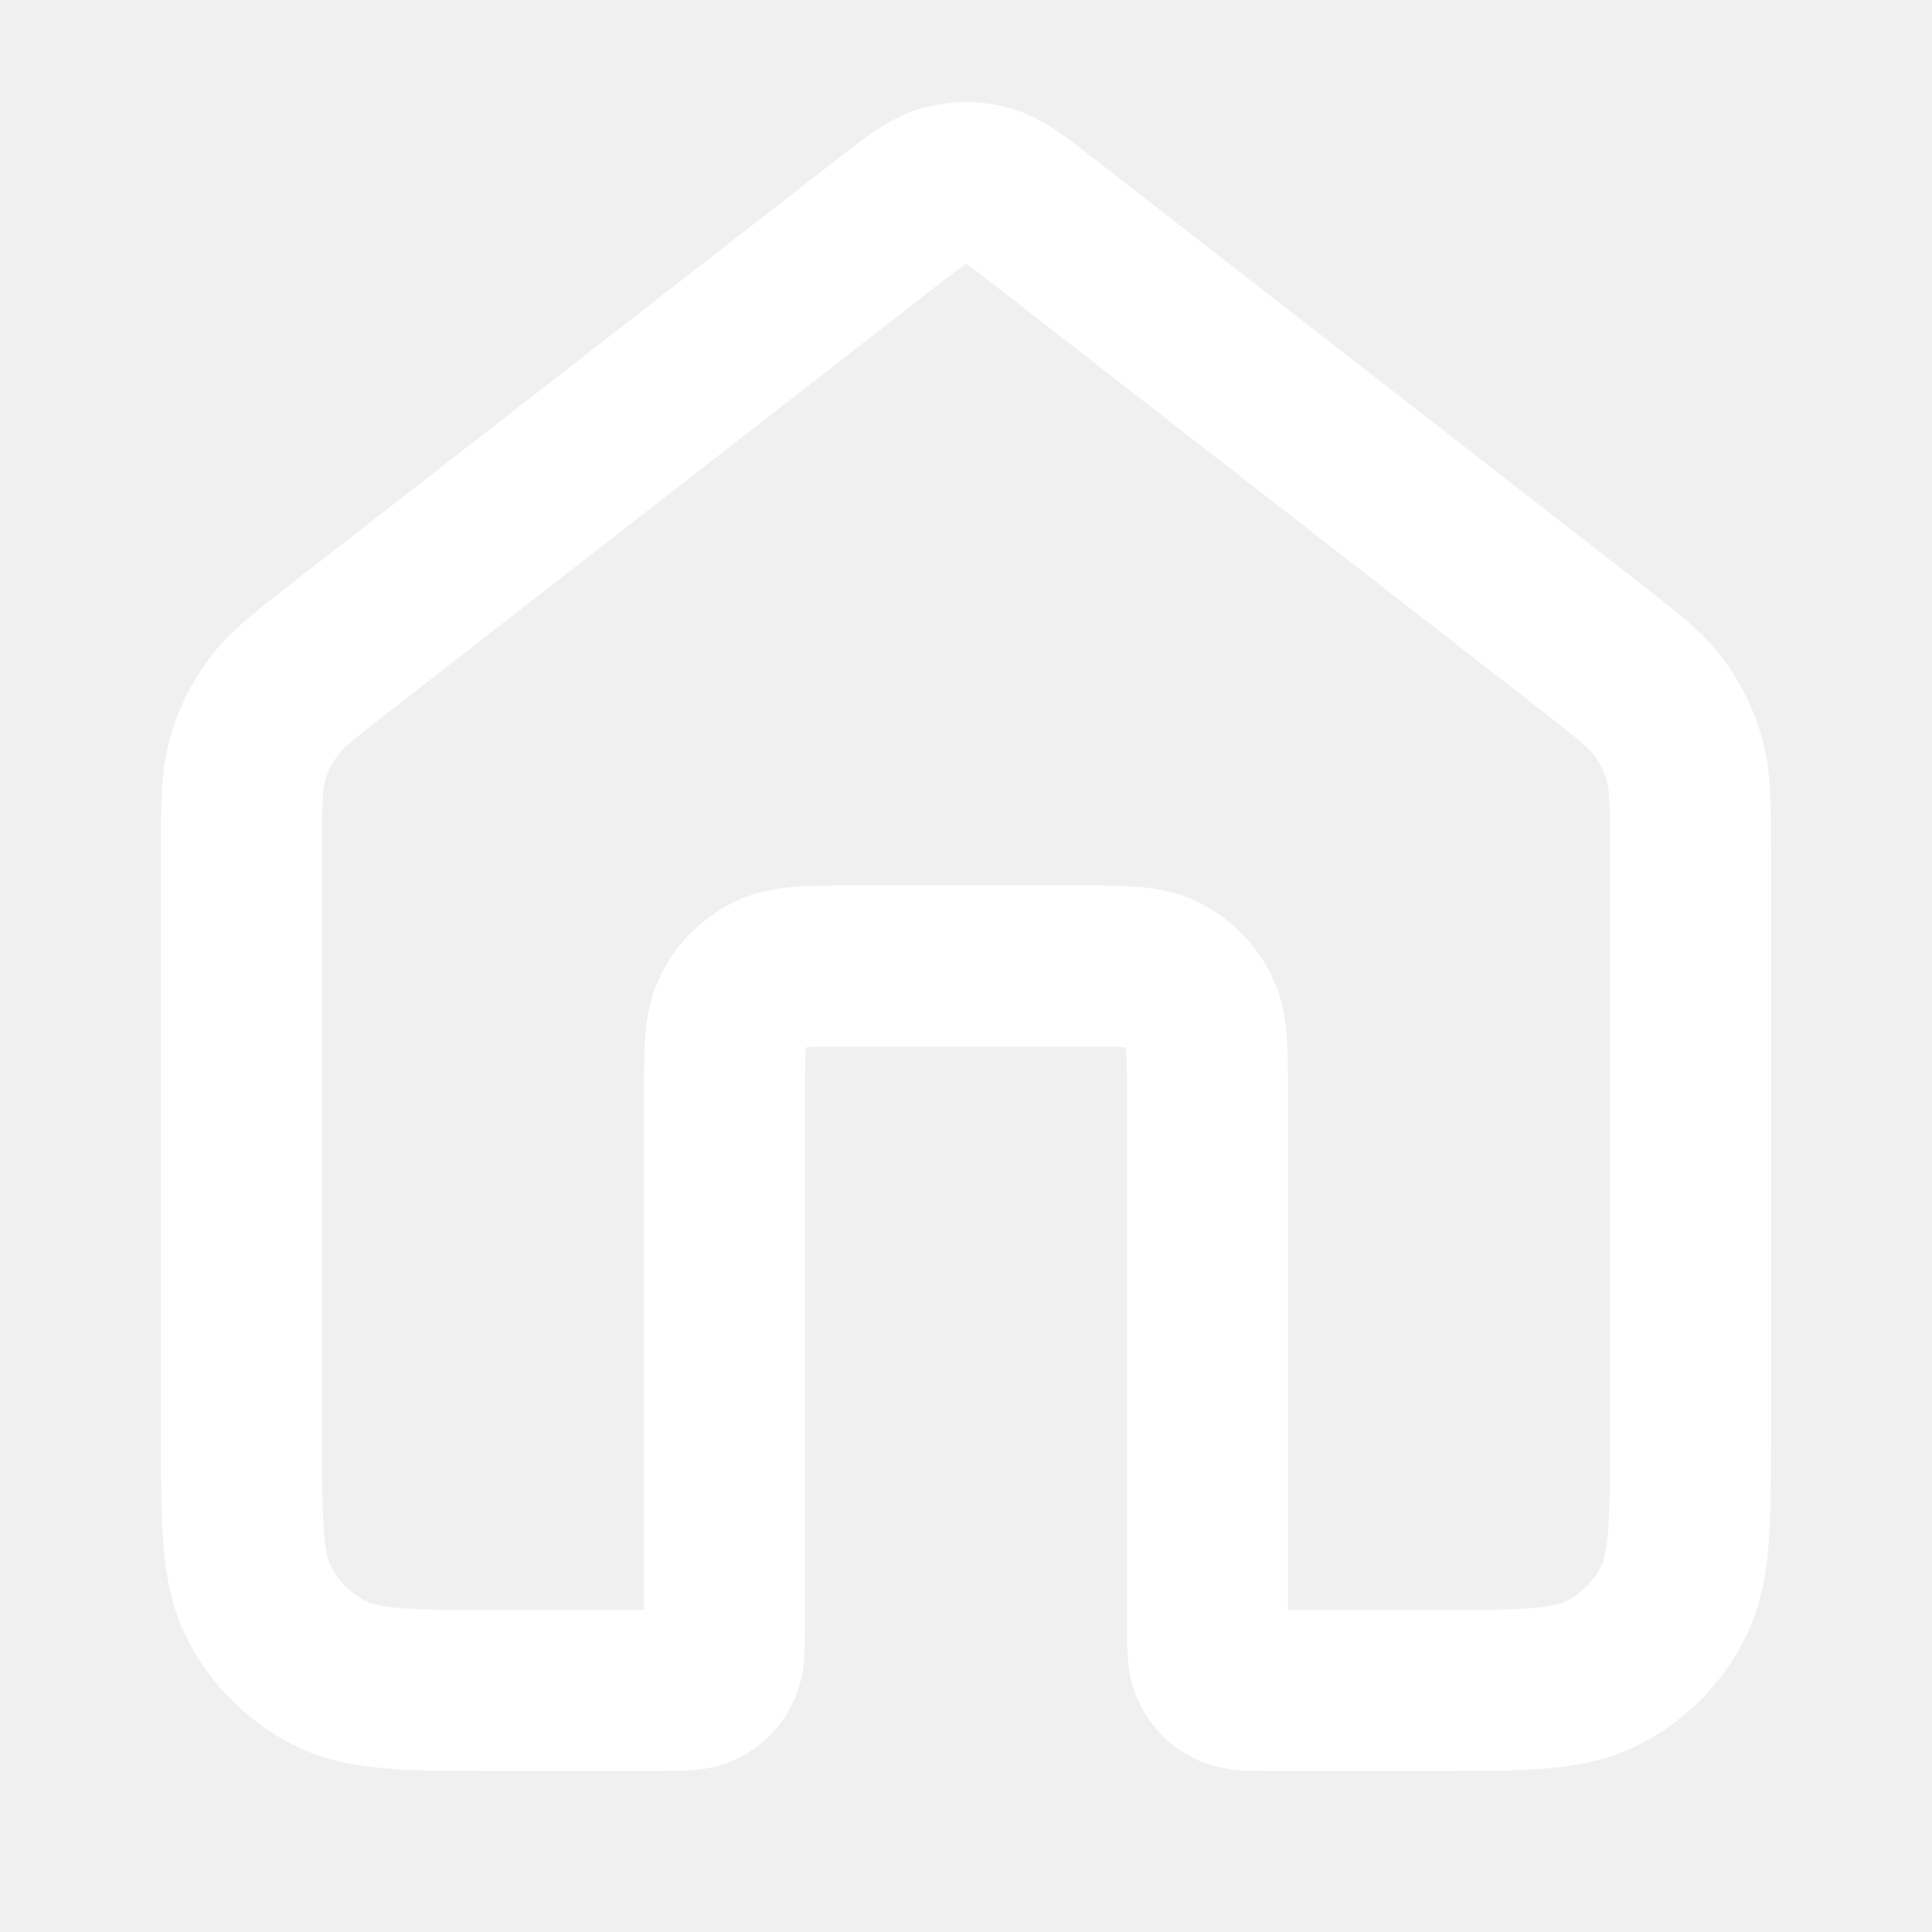
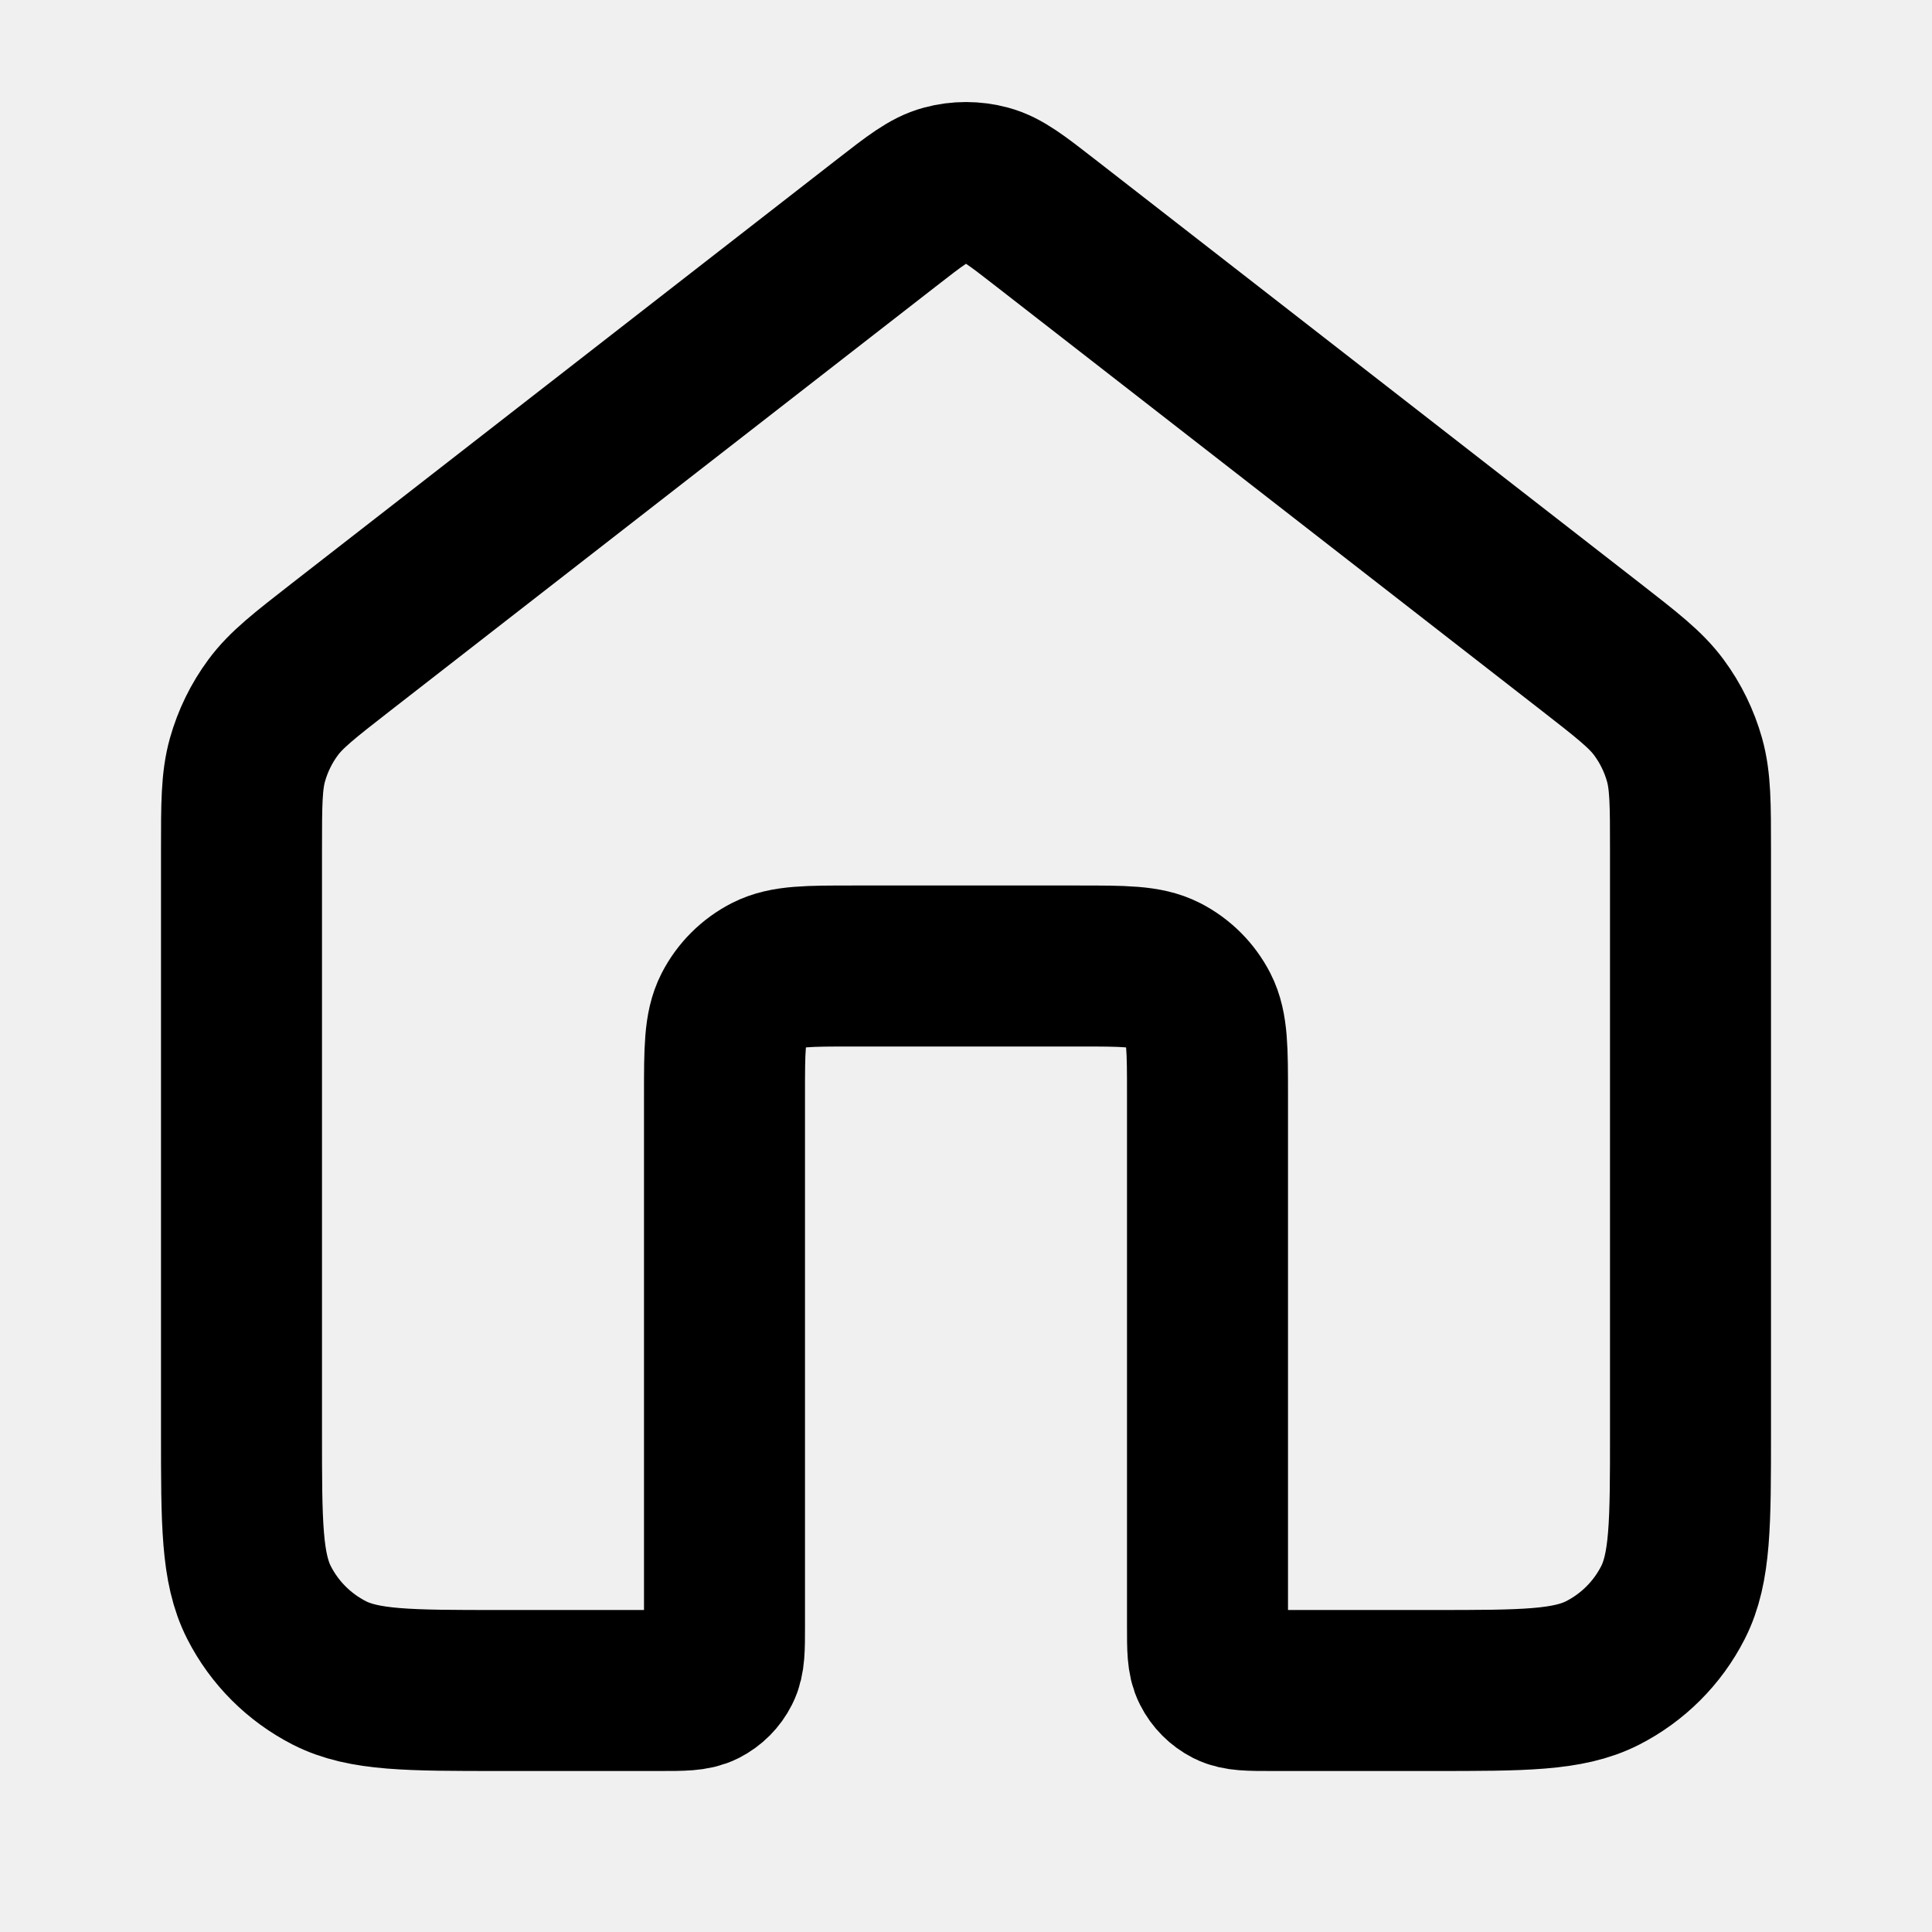
- <svg xmlns="http://www.w3.org/2000/svg" width="800px" height="800px" viewBox="0 0 24 24" fill="none">
-   <g id="SVGRepo_bgCarrier" stroke-width="0" />
-   <g id="SVGRepo_tracerCarrier" stroke-linecap="round" stroke-linejoin="round" />
-   <g id="SVGRepo_iconCarrier">
-     <path d="M12.982 2.764C12.631 2.491 12.455 2.354 12.261 2.302C12.09 2.256 11.91 2.256 11.739 2.302C11.545 2.354 11.369 2.491 11.018 2.764L4.235 8.039C3.782 8.392 3.555 8.568 3.392 8.789C3.247 8.985 3.14 9.205 3.074 9.439C3 9.704 3 9.991 3 10.565V17.8C3 18.92 3 19.48 3.218 19.908C3.41 20.285 3.716 20.59 4.092 20.782C4.52 21 5.08 21 6.2 21H8.2C8.48 21 8.62 21 8.727 20.946C8.821 20.898 8.898 20.821 8.945 20.727C9 20.62 9 20.48 9 20.2V13.6C9 13.04 9 12.76 9.109 12.546C9.205 12.358 9.358 12.205 9.546 12.109C9.76 12 10.04 12 10.6 12H13.4C13.96 12 14.24 12 14.454 12.109C14.642 12.205 14.795 12.358 14.891 12.546C15 12.76 15 13.04 15 13.6V20.2C15 20.48 15 20.62 15.055 20.727C15.102 20.821 15.179 20.898 15.273 20.946C15.38 21 15.52 21 15.8 21H17.8C18.92 21 19.48 21 19.908 20.782C20.284 20.59 20.59 20.285 20.782 19.908C21 19.48 21 18.92 21 17.8V10.565C21 9.991 21 9.704 20.926 9.439C20.86 9.205 20.753 8.985 20.608 8.789C20.445 8.568 20.218 8.392 19.765 8.039L12.982 2.764Z" stroke="#ffffff" stroke-width="2" stroke-linecap="round" stroke-linejoin="round" />
-   </g>
+ <svg xmlns="http://www.w3.org/2000/svg" class="navbar-icon" width="24" height="24" fill="none" viewBox="0 0 24 24" aria-hidden="true">
+   <path d="M12.982 2.764C12.631 2.491 12.455 2.354 12.261 2.302C12.09 2.256 11.91 2.256 11.739 2.302C11.545 2.354 11.369 2.491 11.018 2.764L4.235 8.039C3.782 8.392 3.555 8.568 3.392 8.789C3.247 8.985 3.14 9.205 3.074 9.439C3 9.704 3 9.991 3 10.565V17.8C3 18.92 3 19.48 3.218 19.908C3.41 20.285 3.716 20.59 4.092 20.782C4.52 21 5.08 21 6.2 21H8.2C8.48 21 8.62 21 8.727 20.946C8.821 20.898 8.898 20.821 8.945 20.727C9 20.62 9 20.48 9 20.2V13.6C9 13.04 9 12.76 9.109 12.546C9.205 12.358 9.358 12.205 9.546 12.109C9.76 12 10.04 12 10.6 12H13.4C13.96 12 14.24 12 14.454 12.109C14.642 12.205 14.795 12.358 14.891 12.546C15 12.76 15 13.04 15 13.6V20.2C15 20.48 15 20.62 15.055 20.727C15.102 20.821 15.179 20.898 15.273 20.946C15.38 21 15.52 21 15.8 21H17.8C18.92 21 19.48 21 19.908 20.782C20.284 20.59 20.59 20.285 20.782 19.908C21 19.48 21 18.92 21 17.8V10.565C21 9.991 21 9.704 20.926 9.439C20.86 9.205 20.753 8.985 20.608 8.789C20.445 8.568 20.218 8.392 19.765 8.039L12.982 2.764Z" stroke="currentColor" stroke-width="2" stroke-linecap="round" stroke-linejoin="round" />
</svg>
